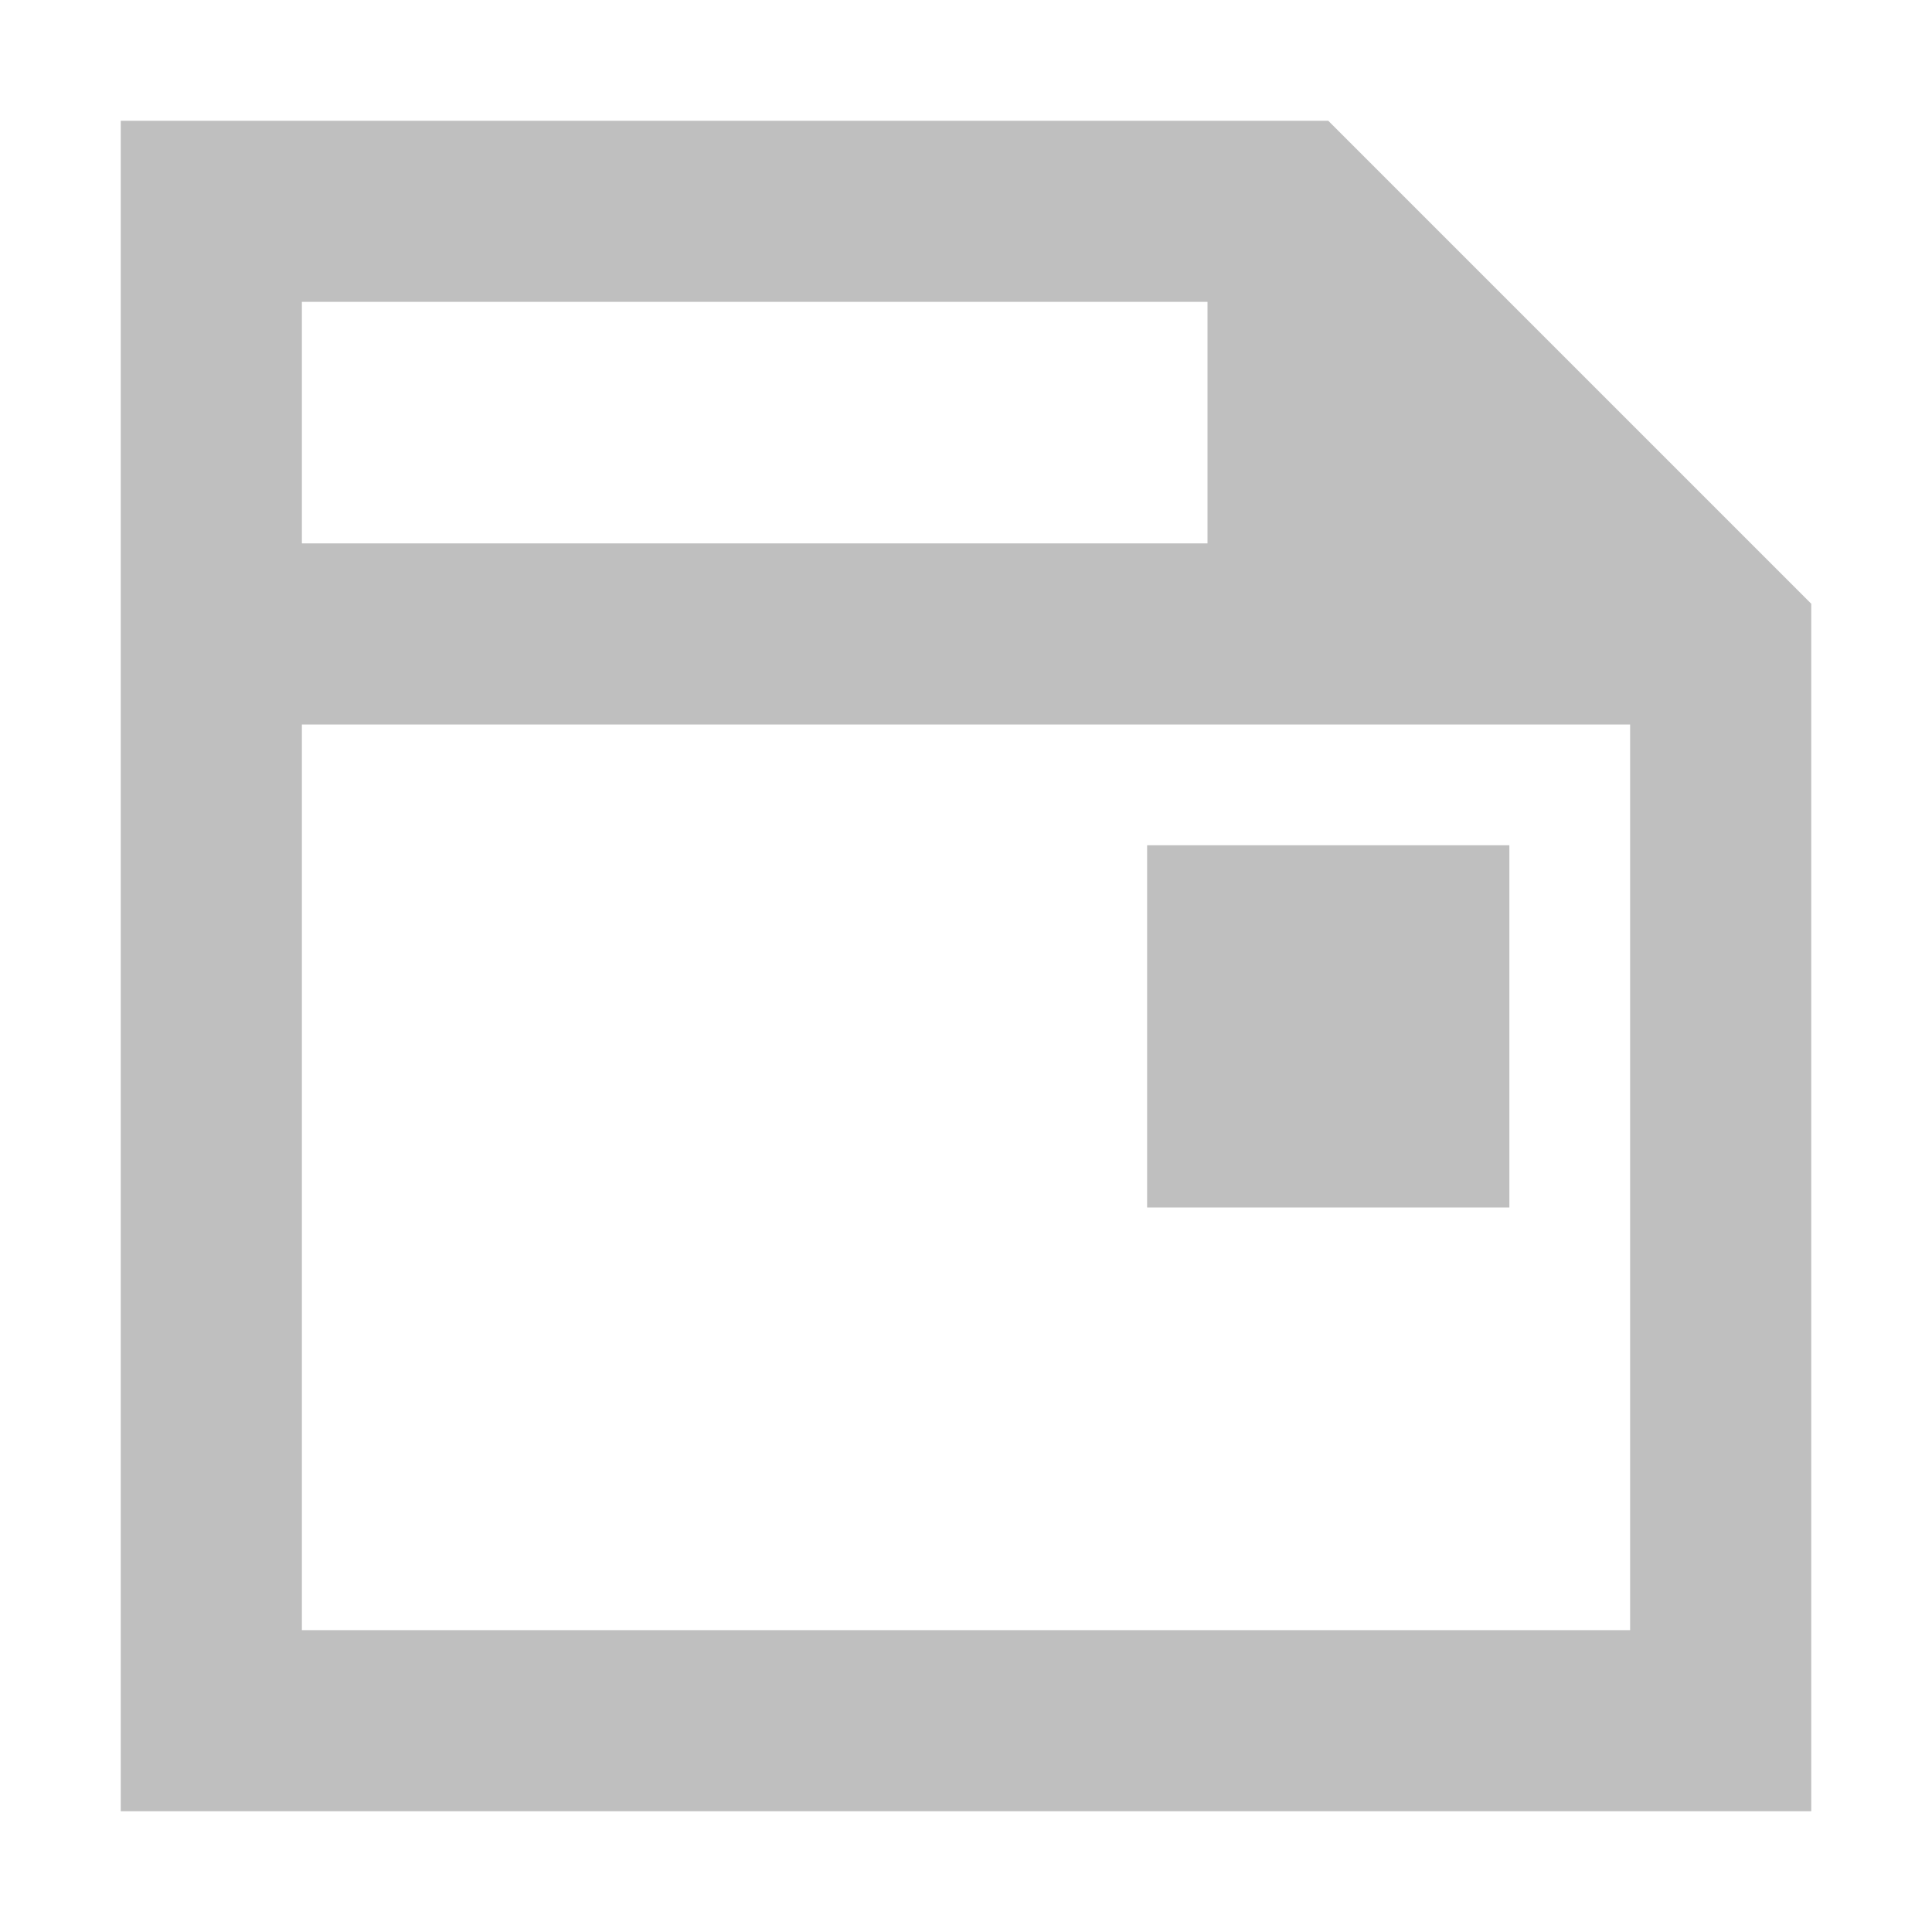
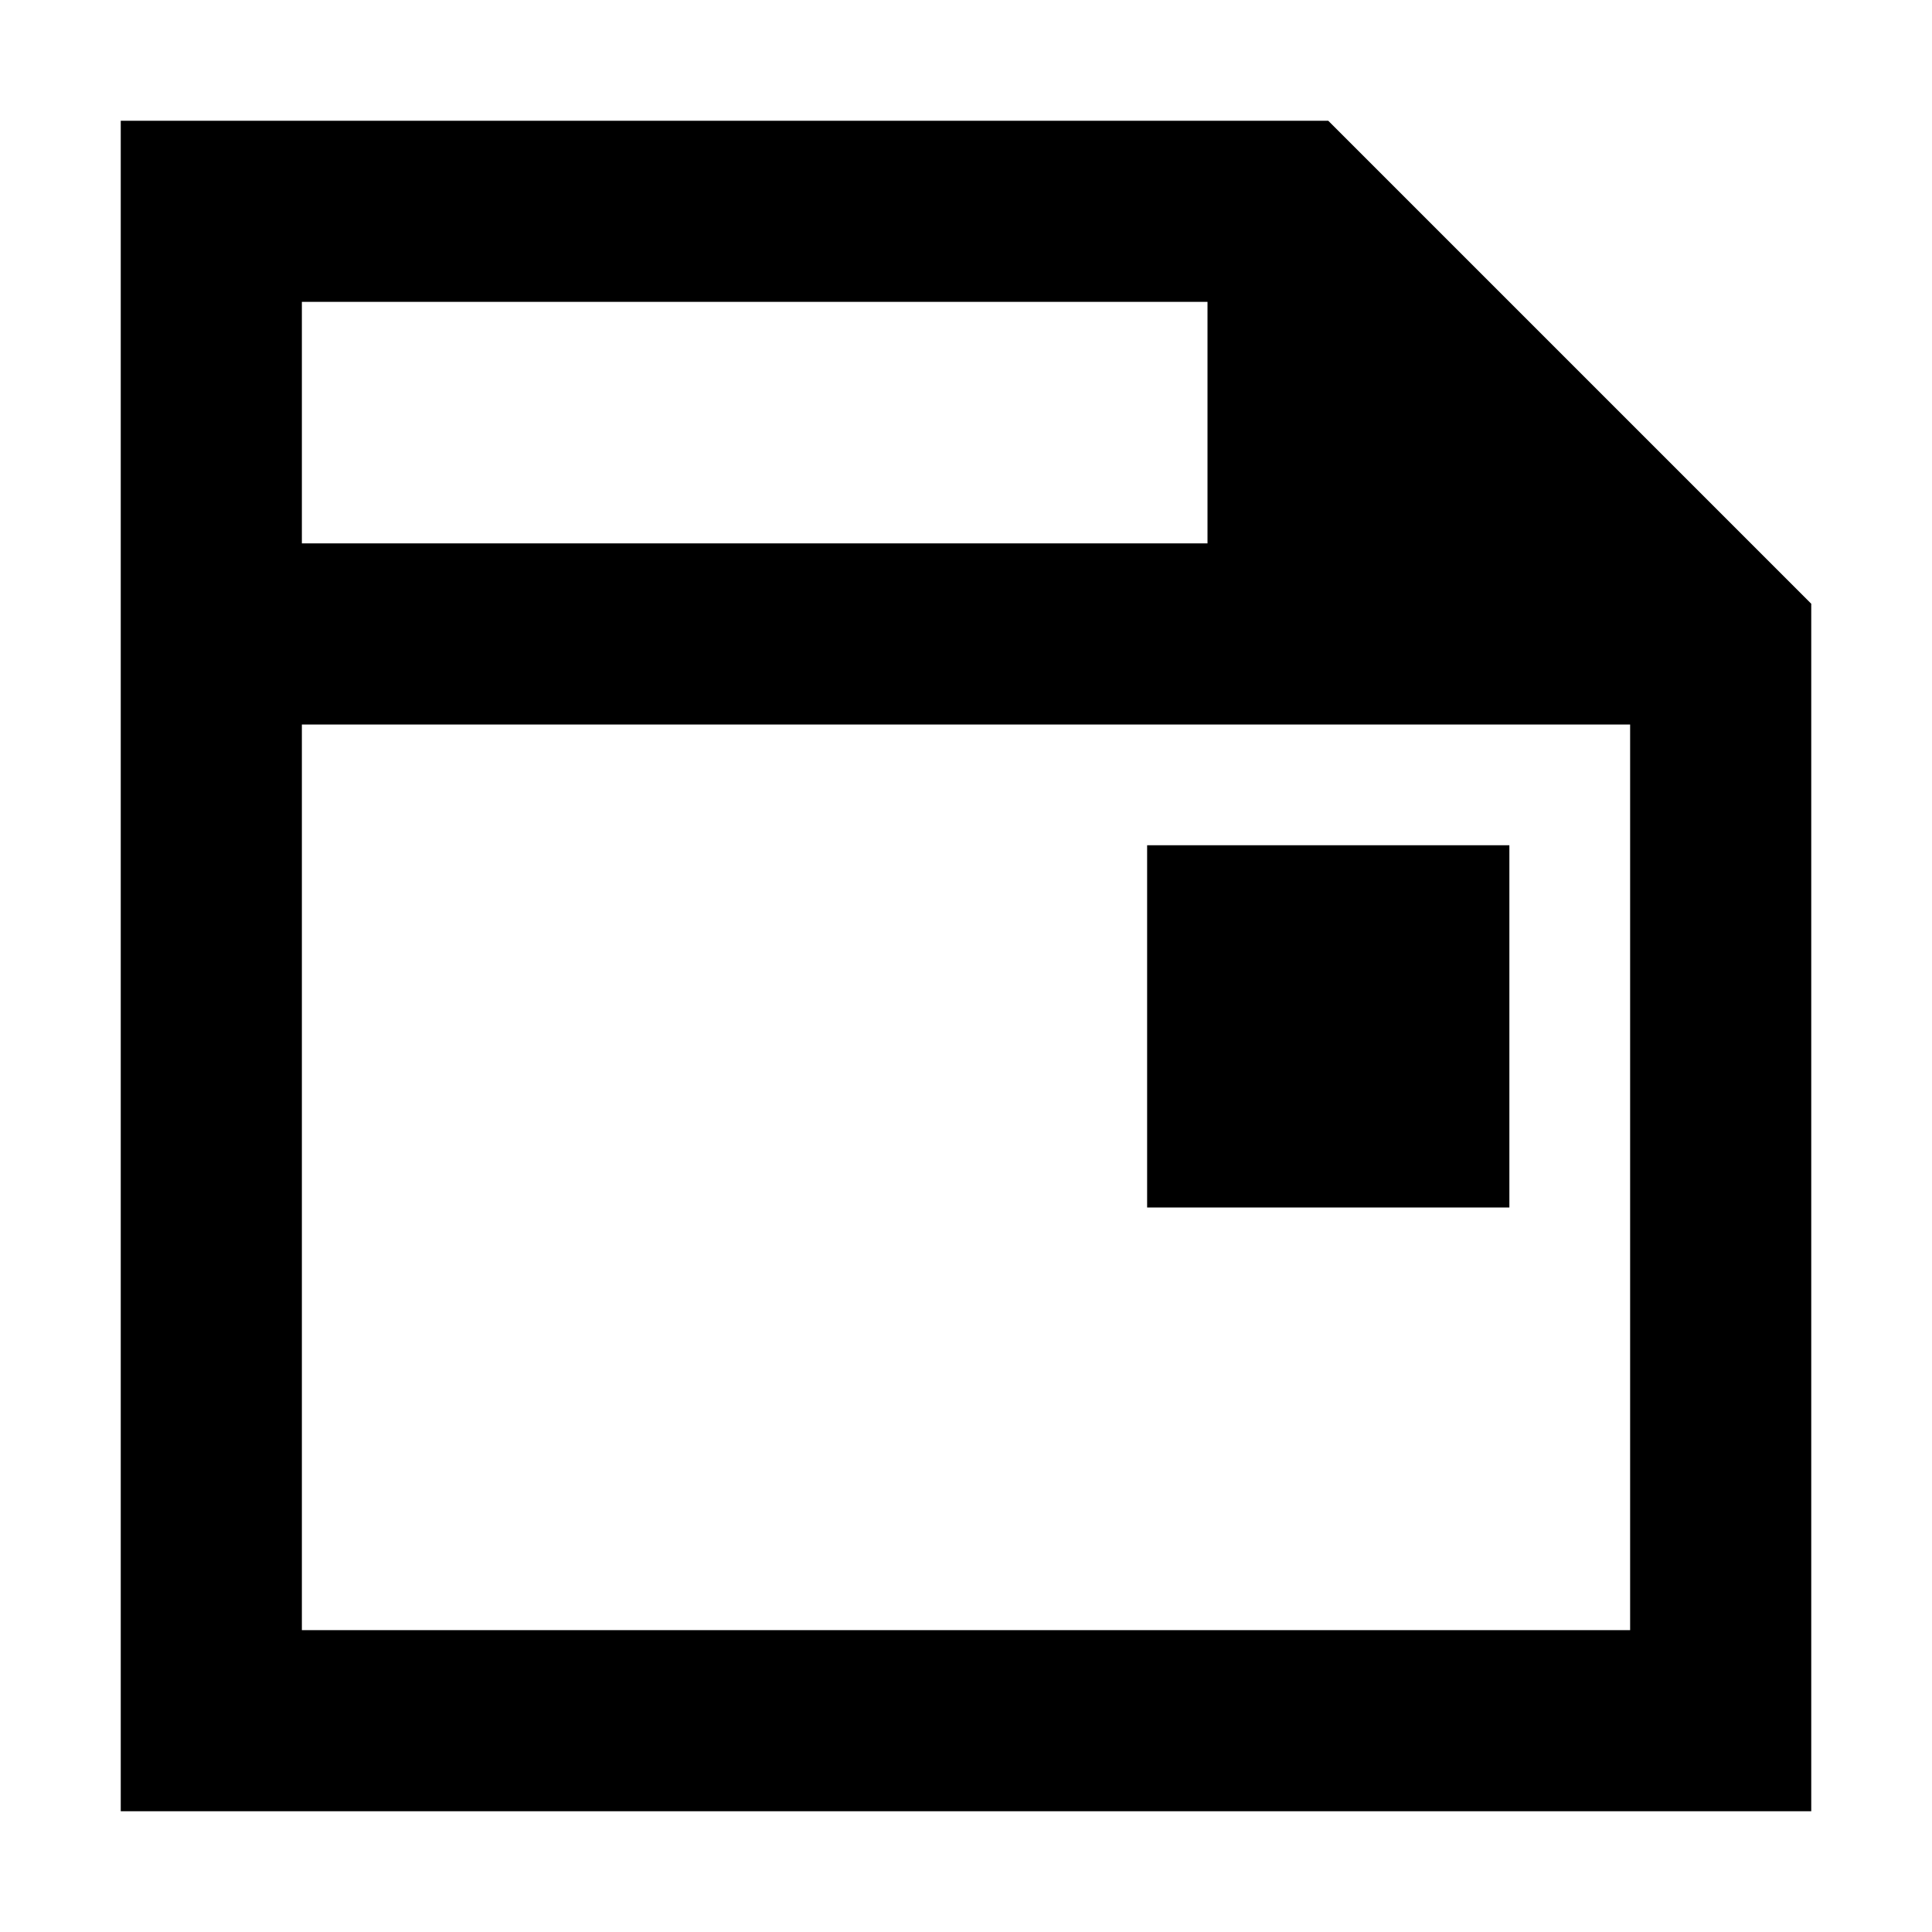
- <svg xmlns="http://www.w3.org/2000/svg" t="1739457147124" class="icon" viewBox="0 0 1024 1024" version="1.1" p-id="2507" width="200" height="200">
-   <path d="M608 448h192v192h-192z" p-id="2508" fill="#bfbfbf" />
-   <path d="M704 64H64v896h896V320l-256-256z m-64 96v128H160v-128H640z m-480 704V384h704v480h-704z" p-id="2509" fill="#bfbfbf" />
+ <svg xmlns="http://www.w3.org/2000/svg" t="1739710250493" class="icon" viewBox="0 0 1024 1024" version="1.1" p-id="3068" width="200" height="200">
+   <path d="M608 448h192v192h-192z" p-id="3069" />
+   <path d="M704 64H64v896h896V320l-256-256z m-64 96v128H160v-128H640z m-480 704V384h704v480h-704z" p-id="3070" />
</svg>
